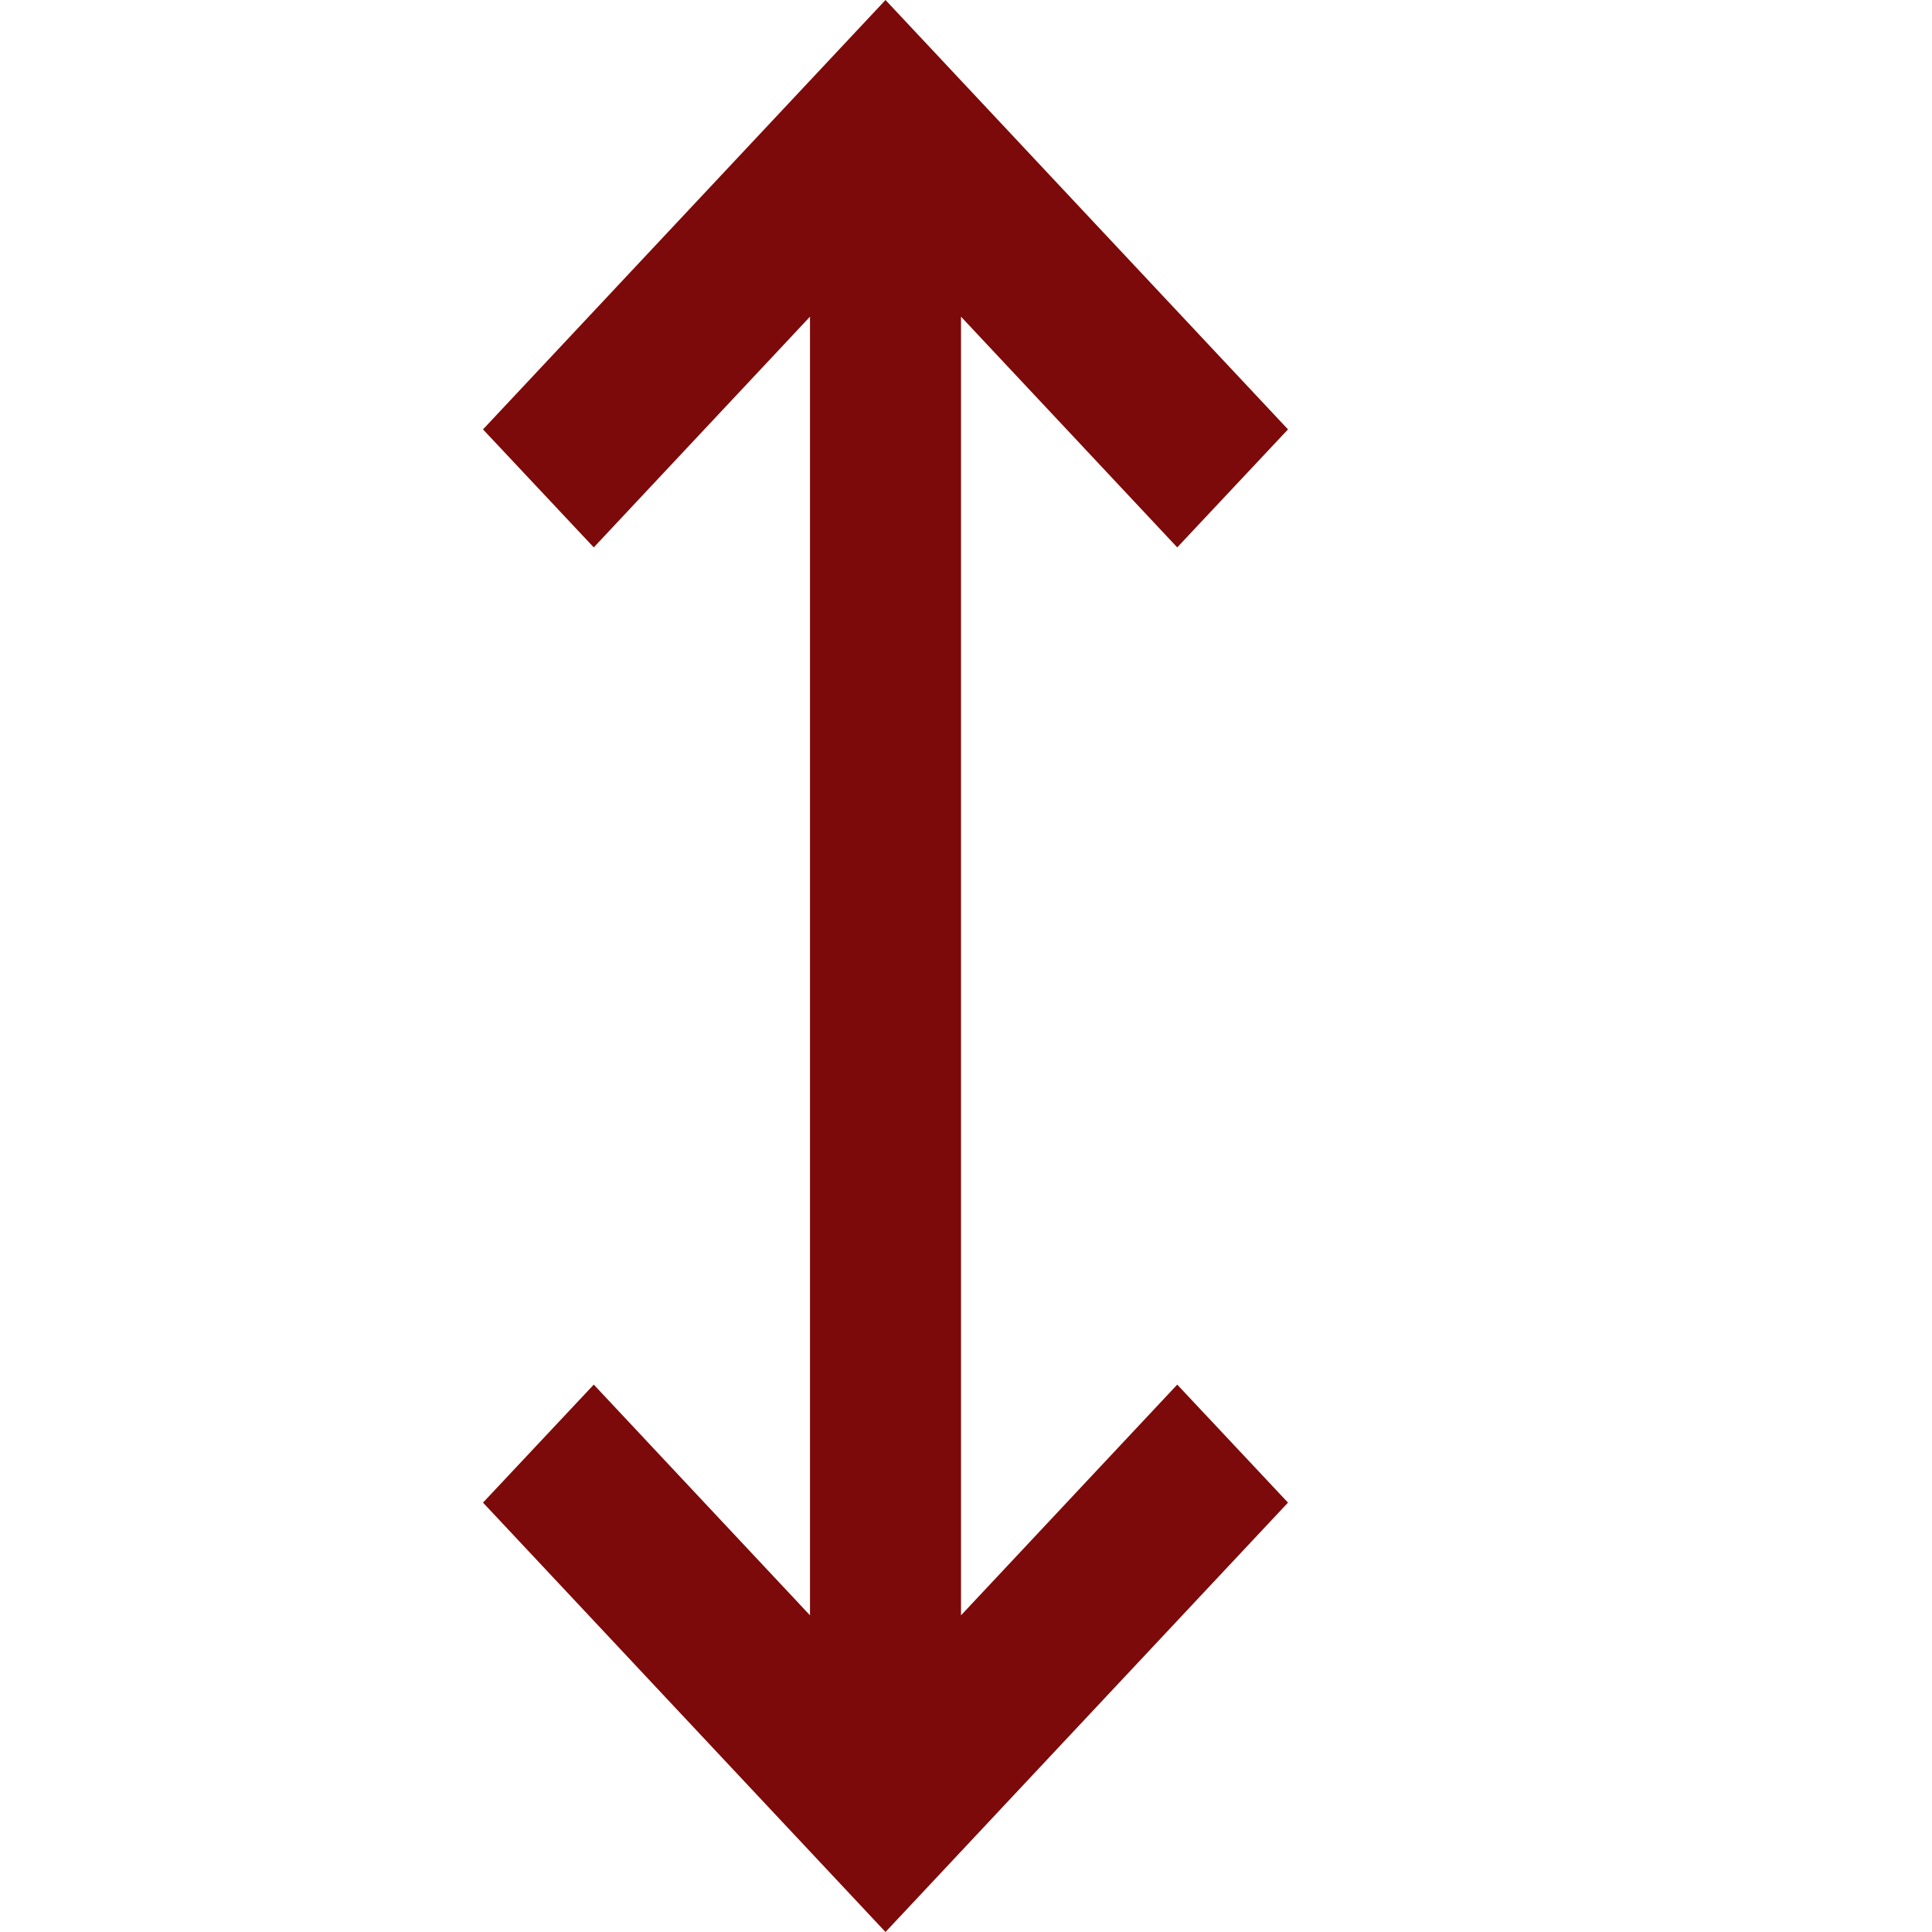
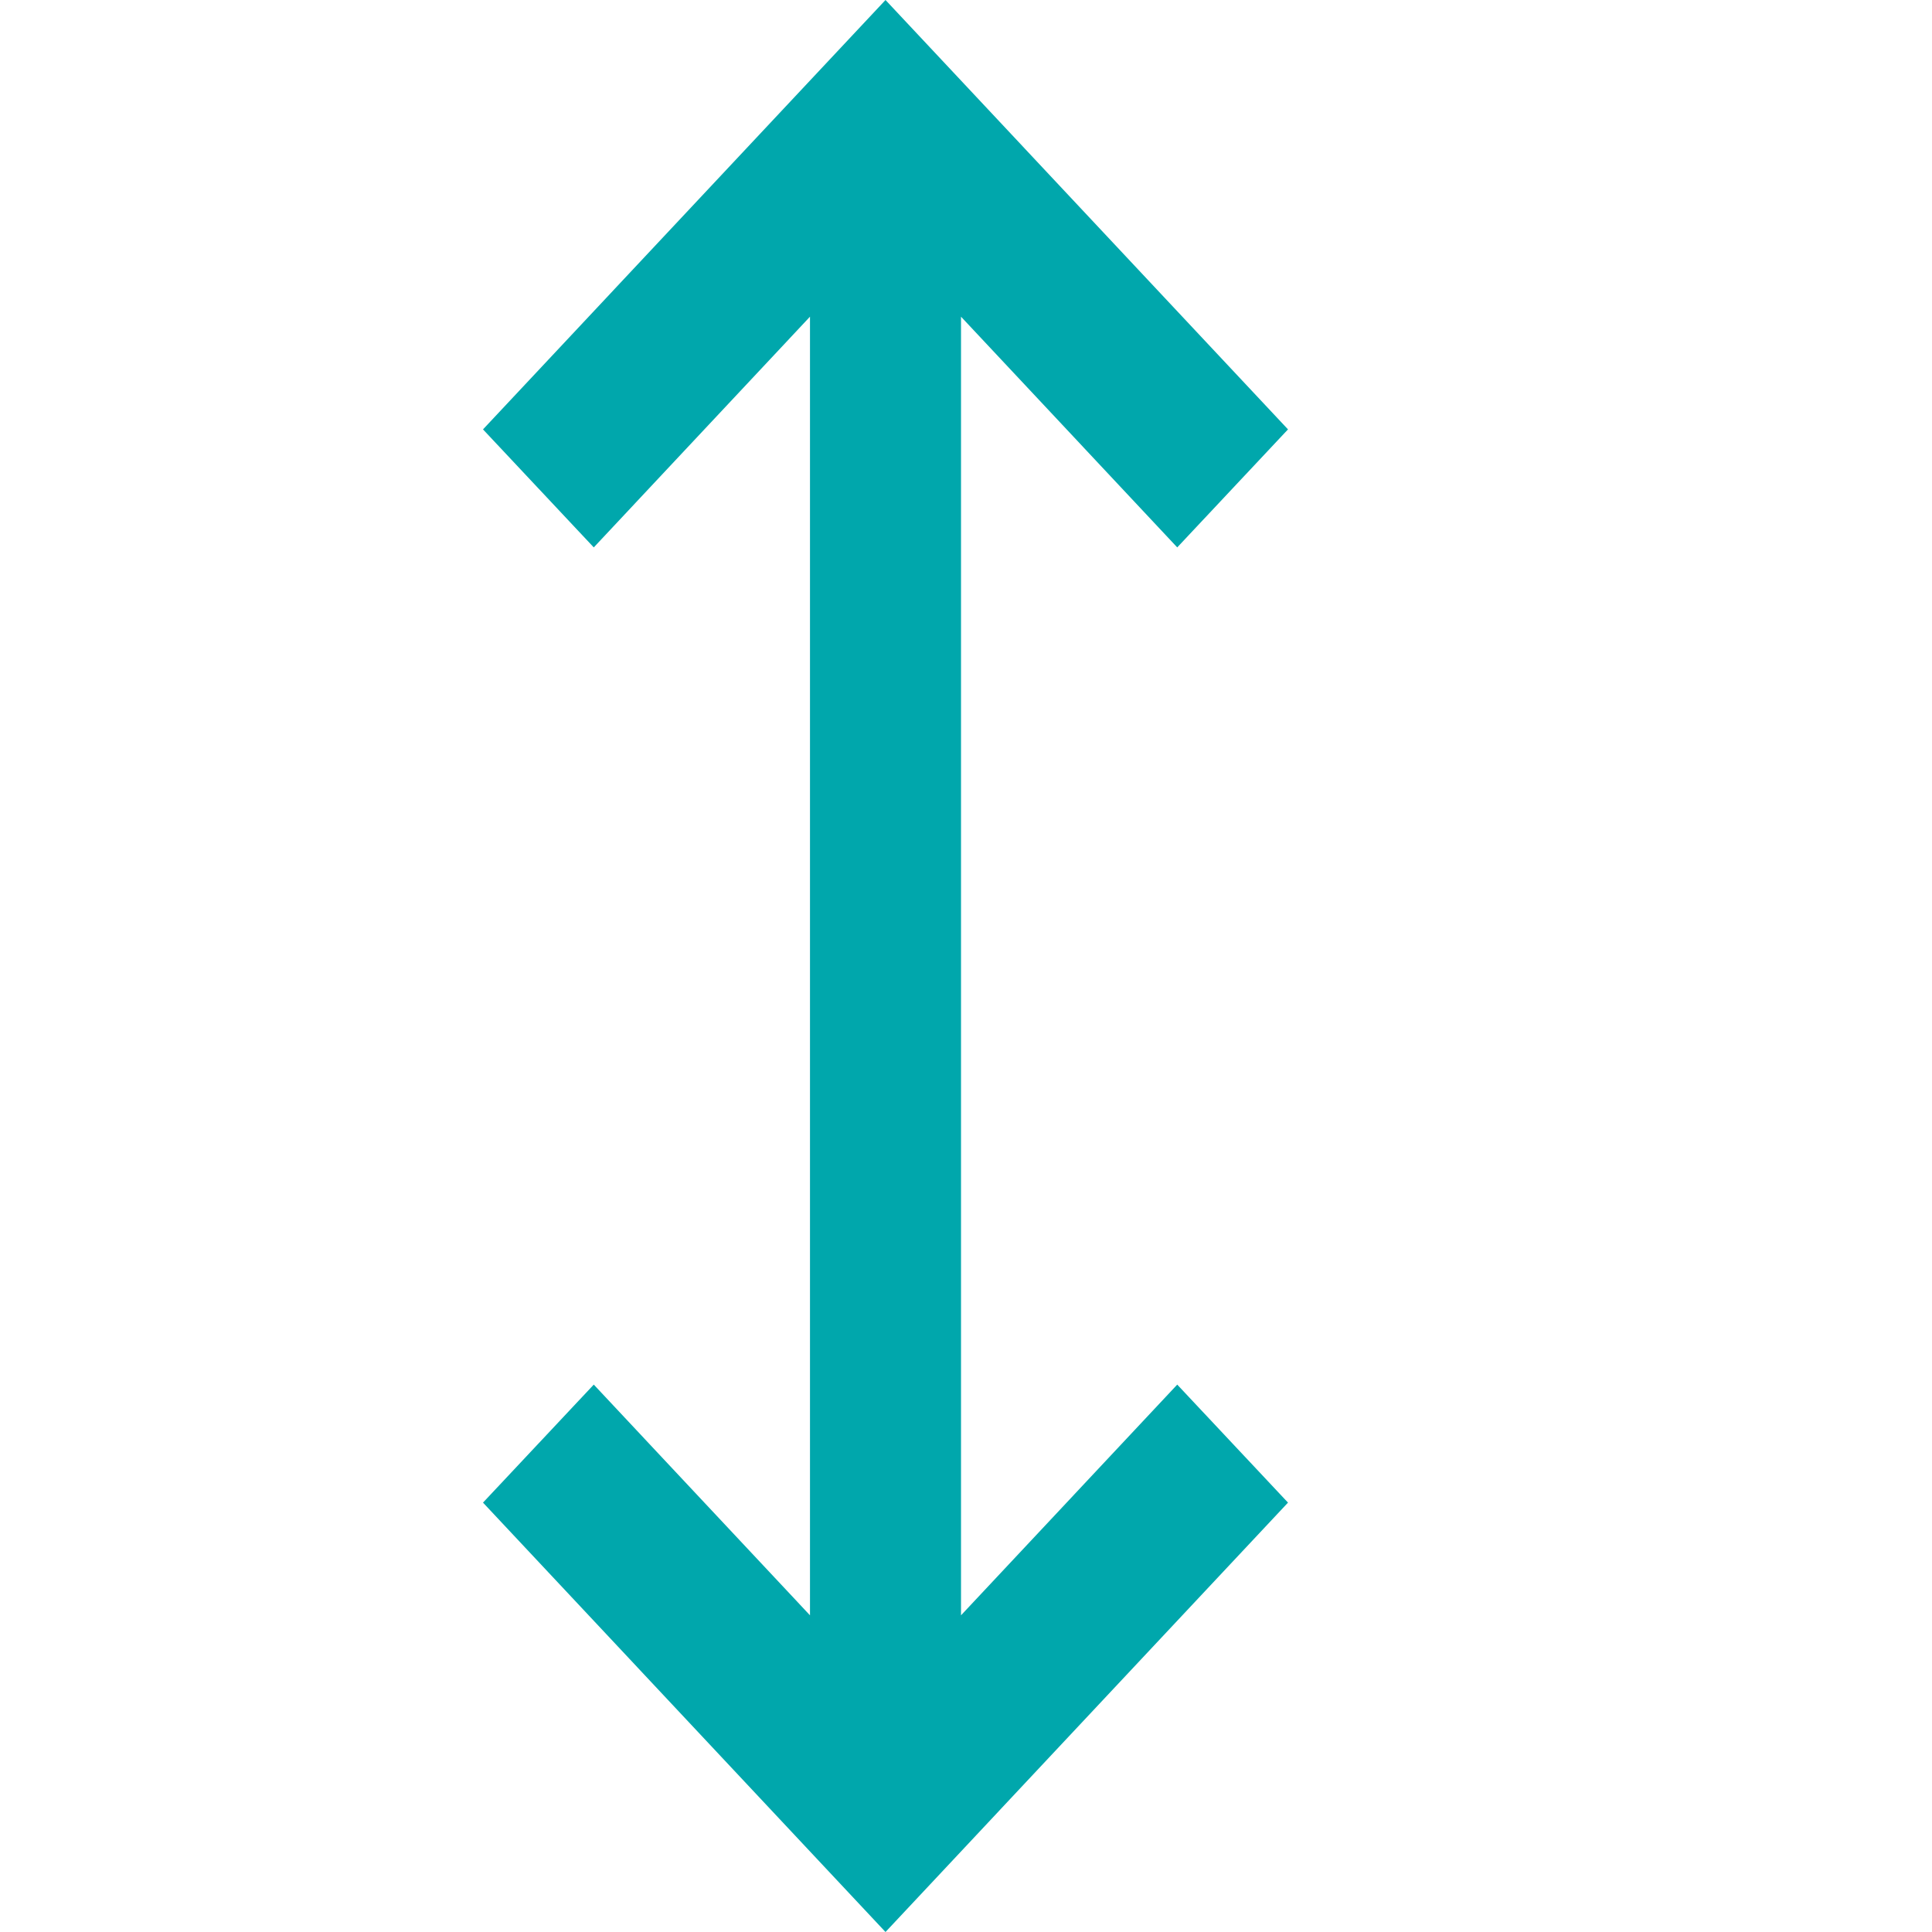
<svg xmlns="http://www.w3.org/2000/svg" width="12" height="12" viewBox="0 0 12 12" fill="none">
  <mask id="mask0_1232_922" style="mask-type:alpha" maskUnits="userSpaceOnUse" x="0" y="0" width="12" height="12">
    <rect width="12" height="12" fill="#D9D9D9" />
  </mask>
  <g mask="url(#mask0_1232_922)">
-     <path d="M5.5 12L3 9.333L3.688 8.6L5.031 10.033V1.967L3.688 3.4L3 2.667L5.5 0L8 2.667L7.312 3.4L5.969 1.967V10.033L7.312 8.6L8 9.333L5.5 12Z" fill="#7D0A0A" />
+     <path d="M5.5 12L3 9.333L3.688 8.6L5.031 10.033V1.967L3.688 3.4L3 2.667L5.5 0L8 2.667L7.312 3.4L5.969 1.967V10.033L7.312 8.6L8 9.333L5.5 12Z" fill="#00A7AC" />
  </g>
</svg>
